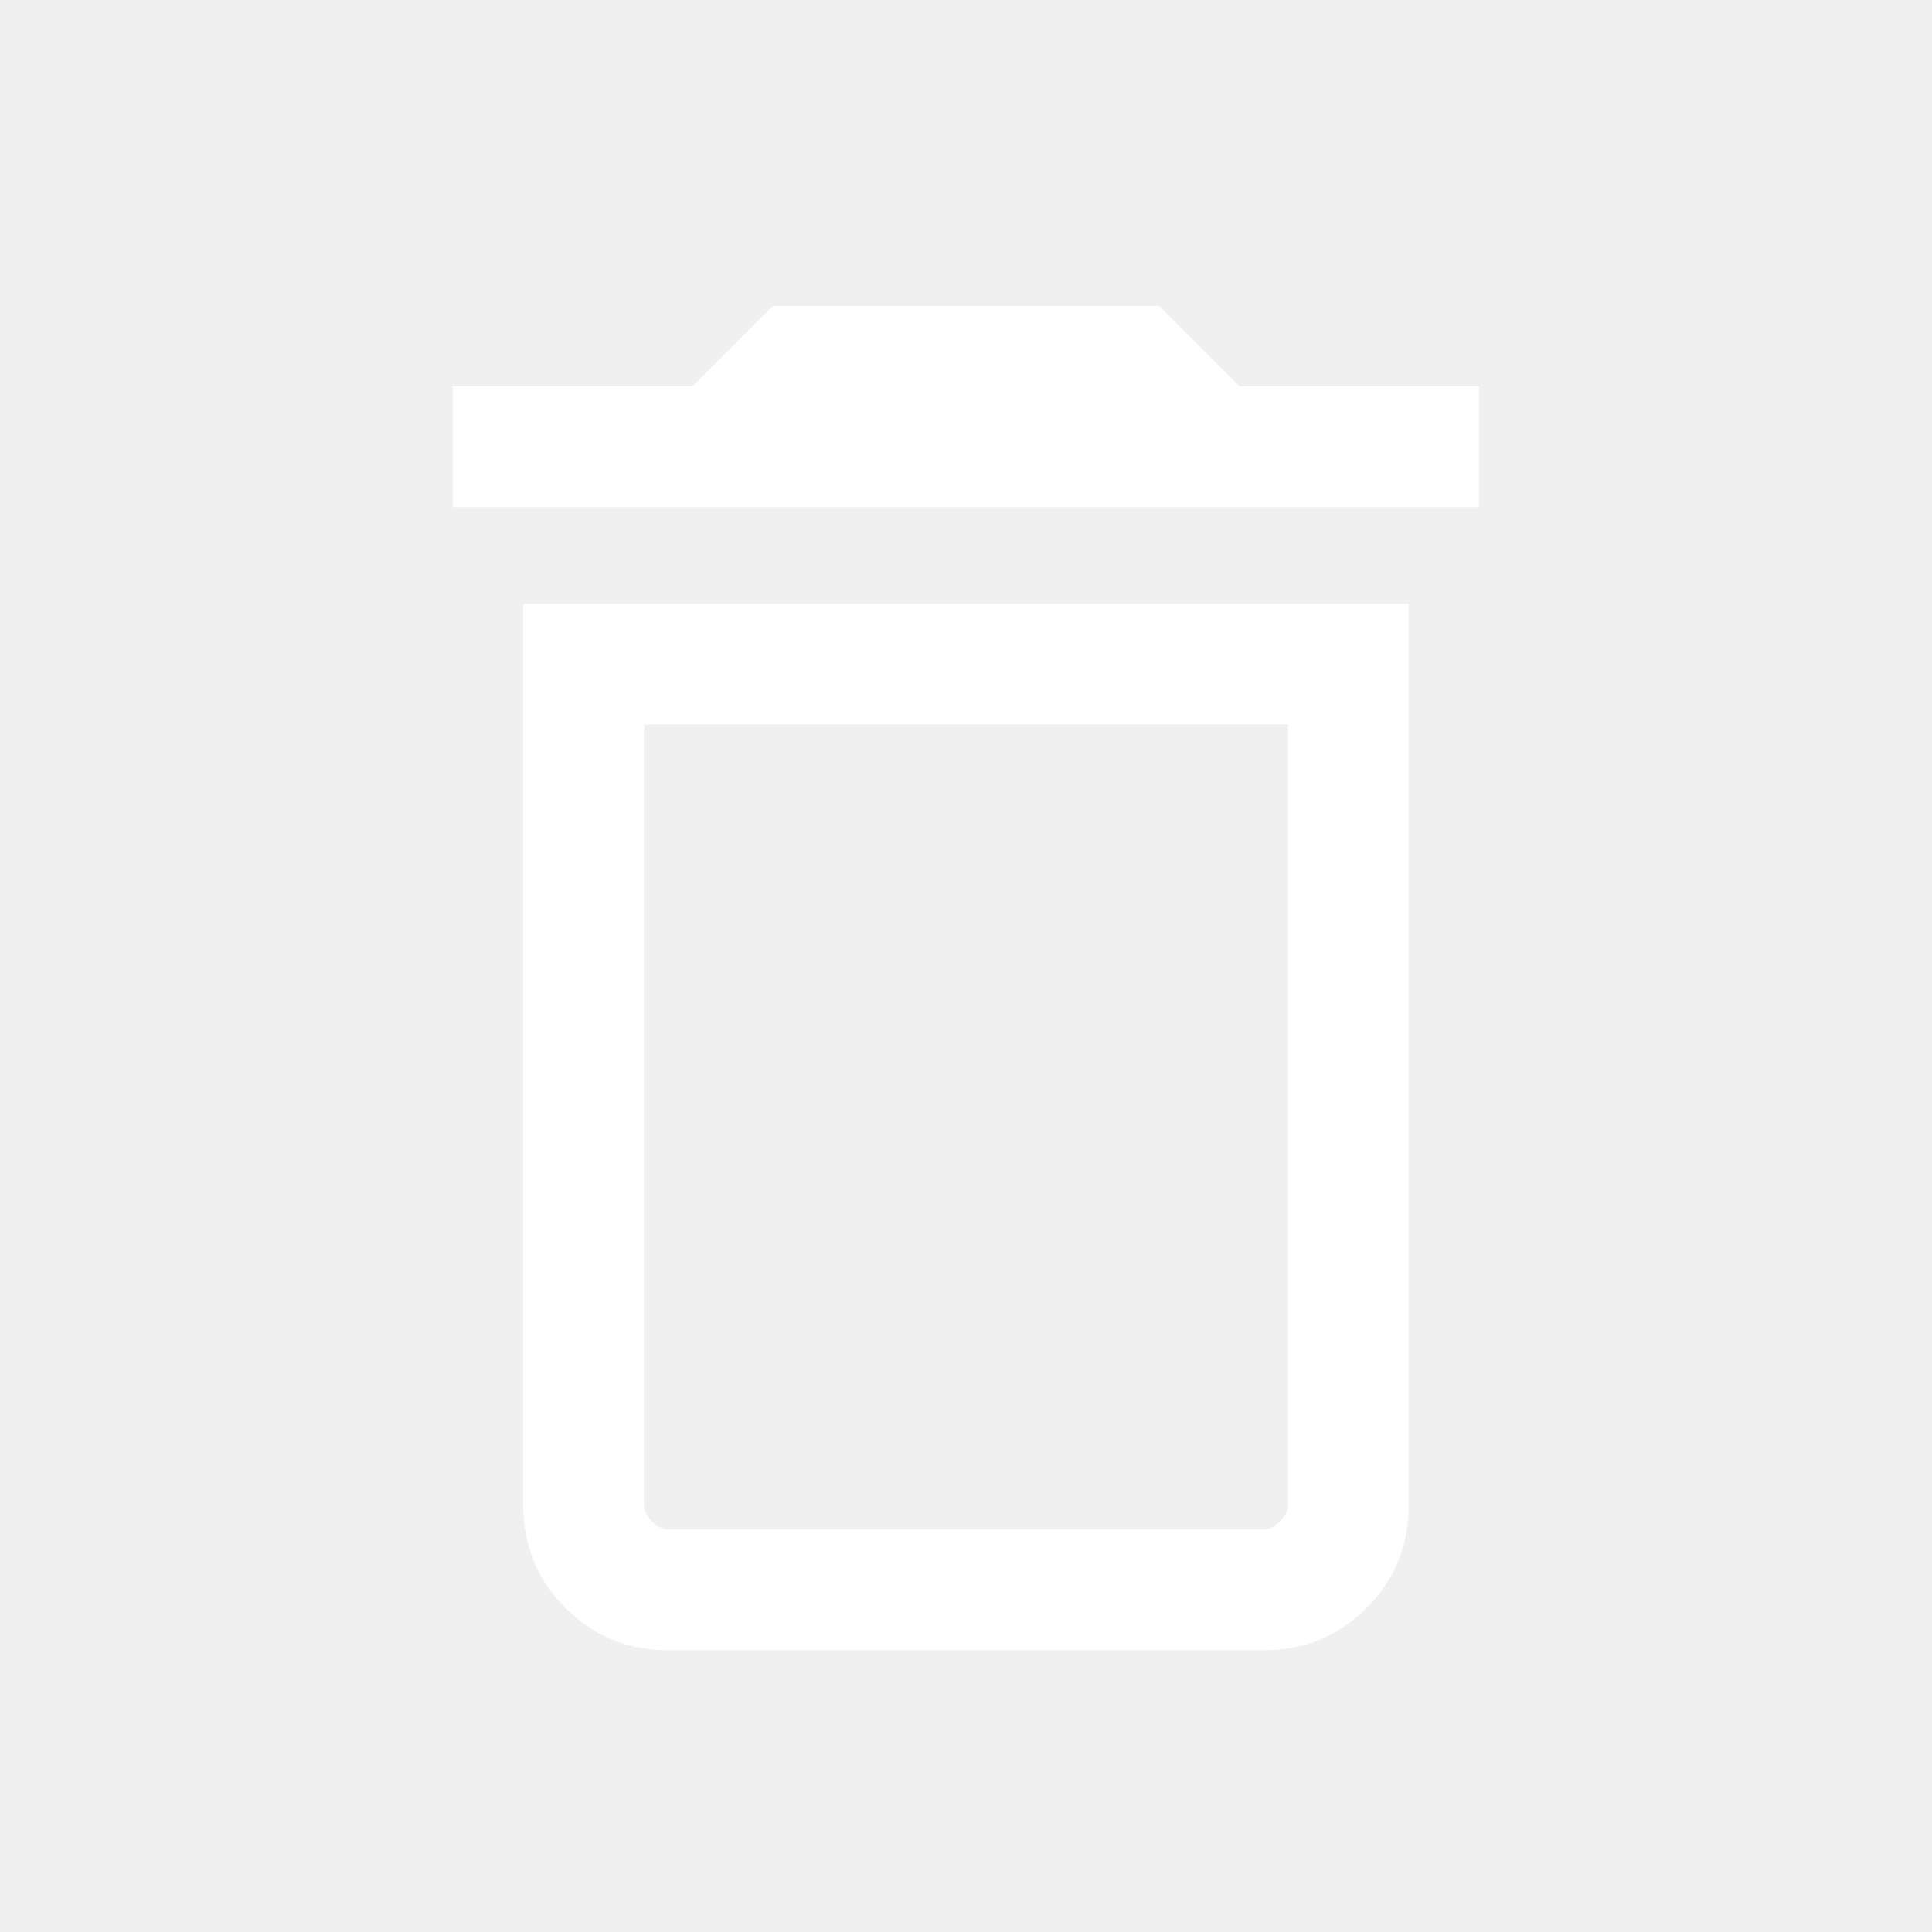
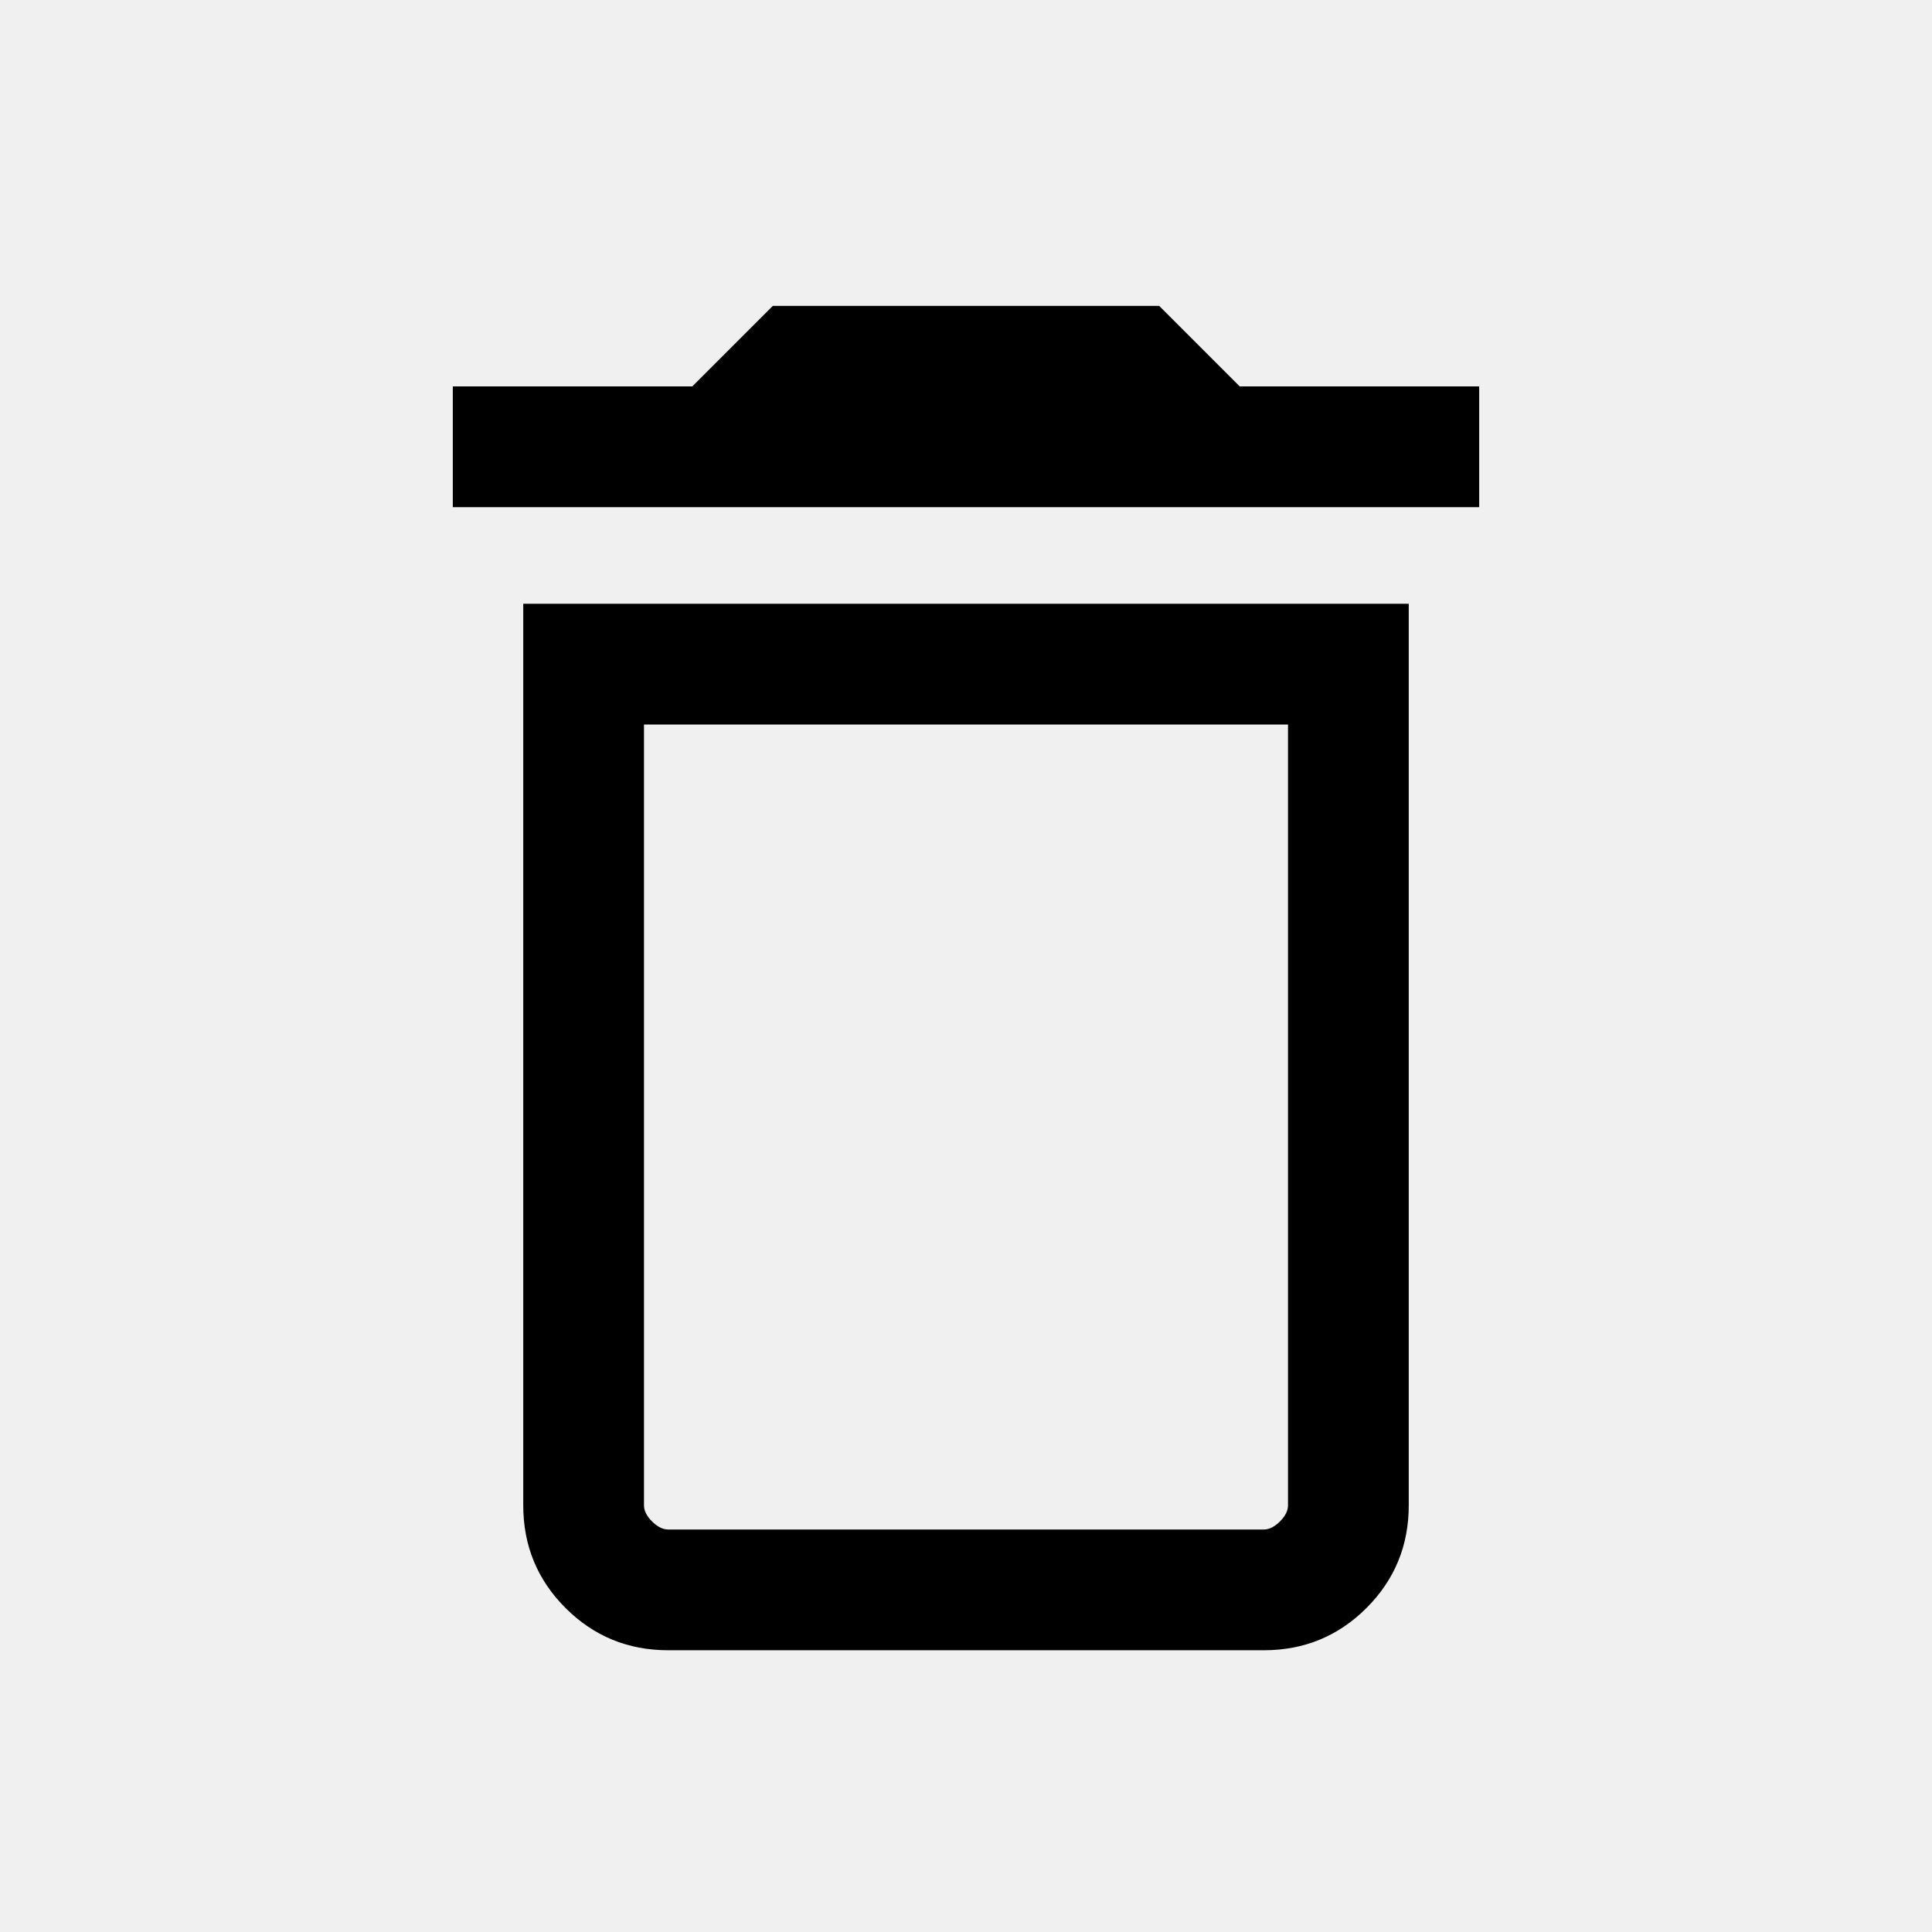
<svg xmlns="http://www.w3.org/2000/svg" viewBox="0 0 24 24" fill="none">
-   <path d="M8.3 19H15.7C15.767 19 15.833 18.966 15.9 18.9C15.967 18.833 16 18.767 16 18.7V9H8V18.7C8 18.767 8.033 18.833 8.1 18.9C8.167 18.966 8.233 19 8.3 19ZM5.625 6.3V4.8H8.6L9.6 3.8H14.4L15.4 4.8H18.375V6.3H5.625ZM8.3 20.5C7.8 20.5 7.375 20.325 7.025 19.975C6.675 19.625 6.5 19.2 6.5 18.7V7.5H17.5V18.7C17.5 19.2 17.325 19.625 16.975 19.975C16.625 20.325 16.2 20.5 15.7 20.5H8.3ZM8 19H16C16 19 15.967 19 15.9 19C15.833 19 15.767 19 15.7 19H8.3C8.233 19 8.167 19 8.1 19C8.033 19 8 19 8 19Z" fill="white" />
+   <path d="M8.3 19H15.7C15.767 19 15.833 18.966 15.9 18.9C15.967 18.833 16 18.767 16 18.7V9H8V18.7C8 18.767 8.033 18.833 8.1 18.9C8.167 18.966 8.233 19 8.3 19ZM5.625 6.3V4.8H8.6L9.6 3.8H14.4L15.4 4.8H18.375V6.3H5.625ZM8.3 20.5C7.8 20.5 7.375 20.325 7.025 19.975C6.675 19.625 6.5 19.2 6.5 18.7V7.5H17.5V18.7C17.5 19.2 17.325 19.625 16.975 19.975C16.625 20.325 16.2 20.5 15.7 20.5H8.3ZM8 19H16C16 19 15.967 19 15.9 19C15.833 19 15.767 19 15.7 19H8.3C8.233 19 8.167 19 8.1 19C8.033 19 8 19 8 19Z" fill="currentColor" />
</svg>
